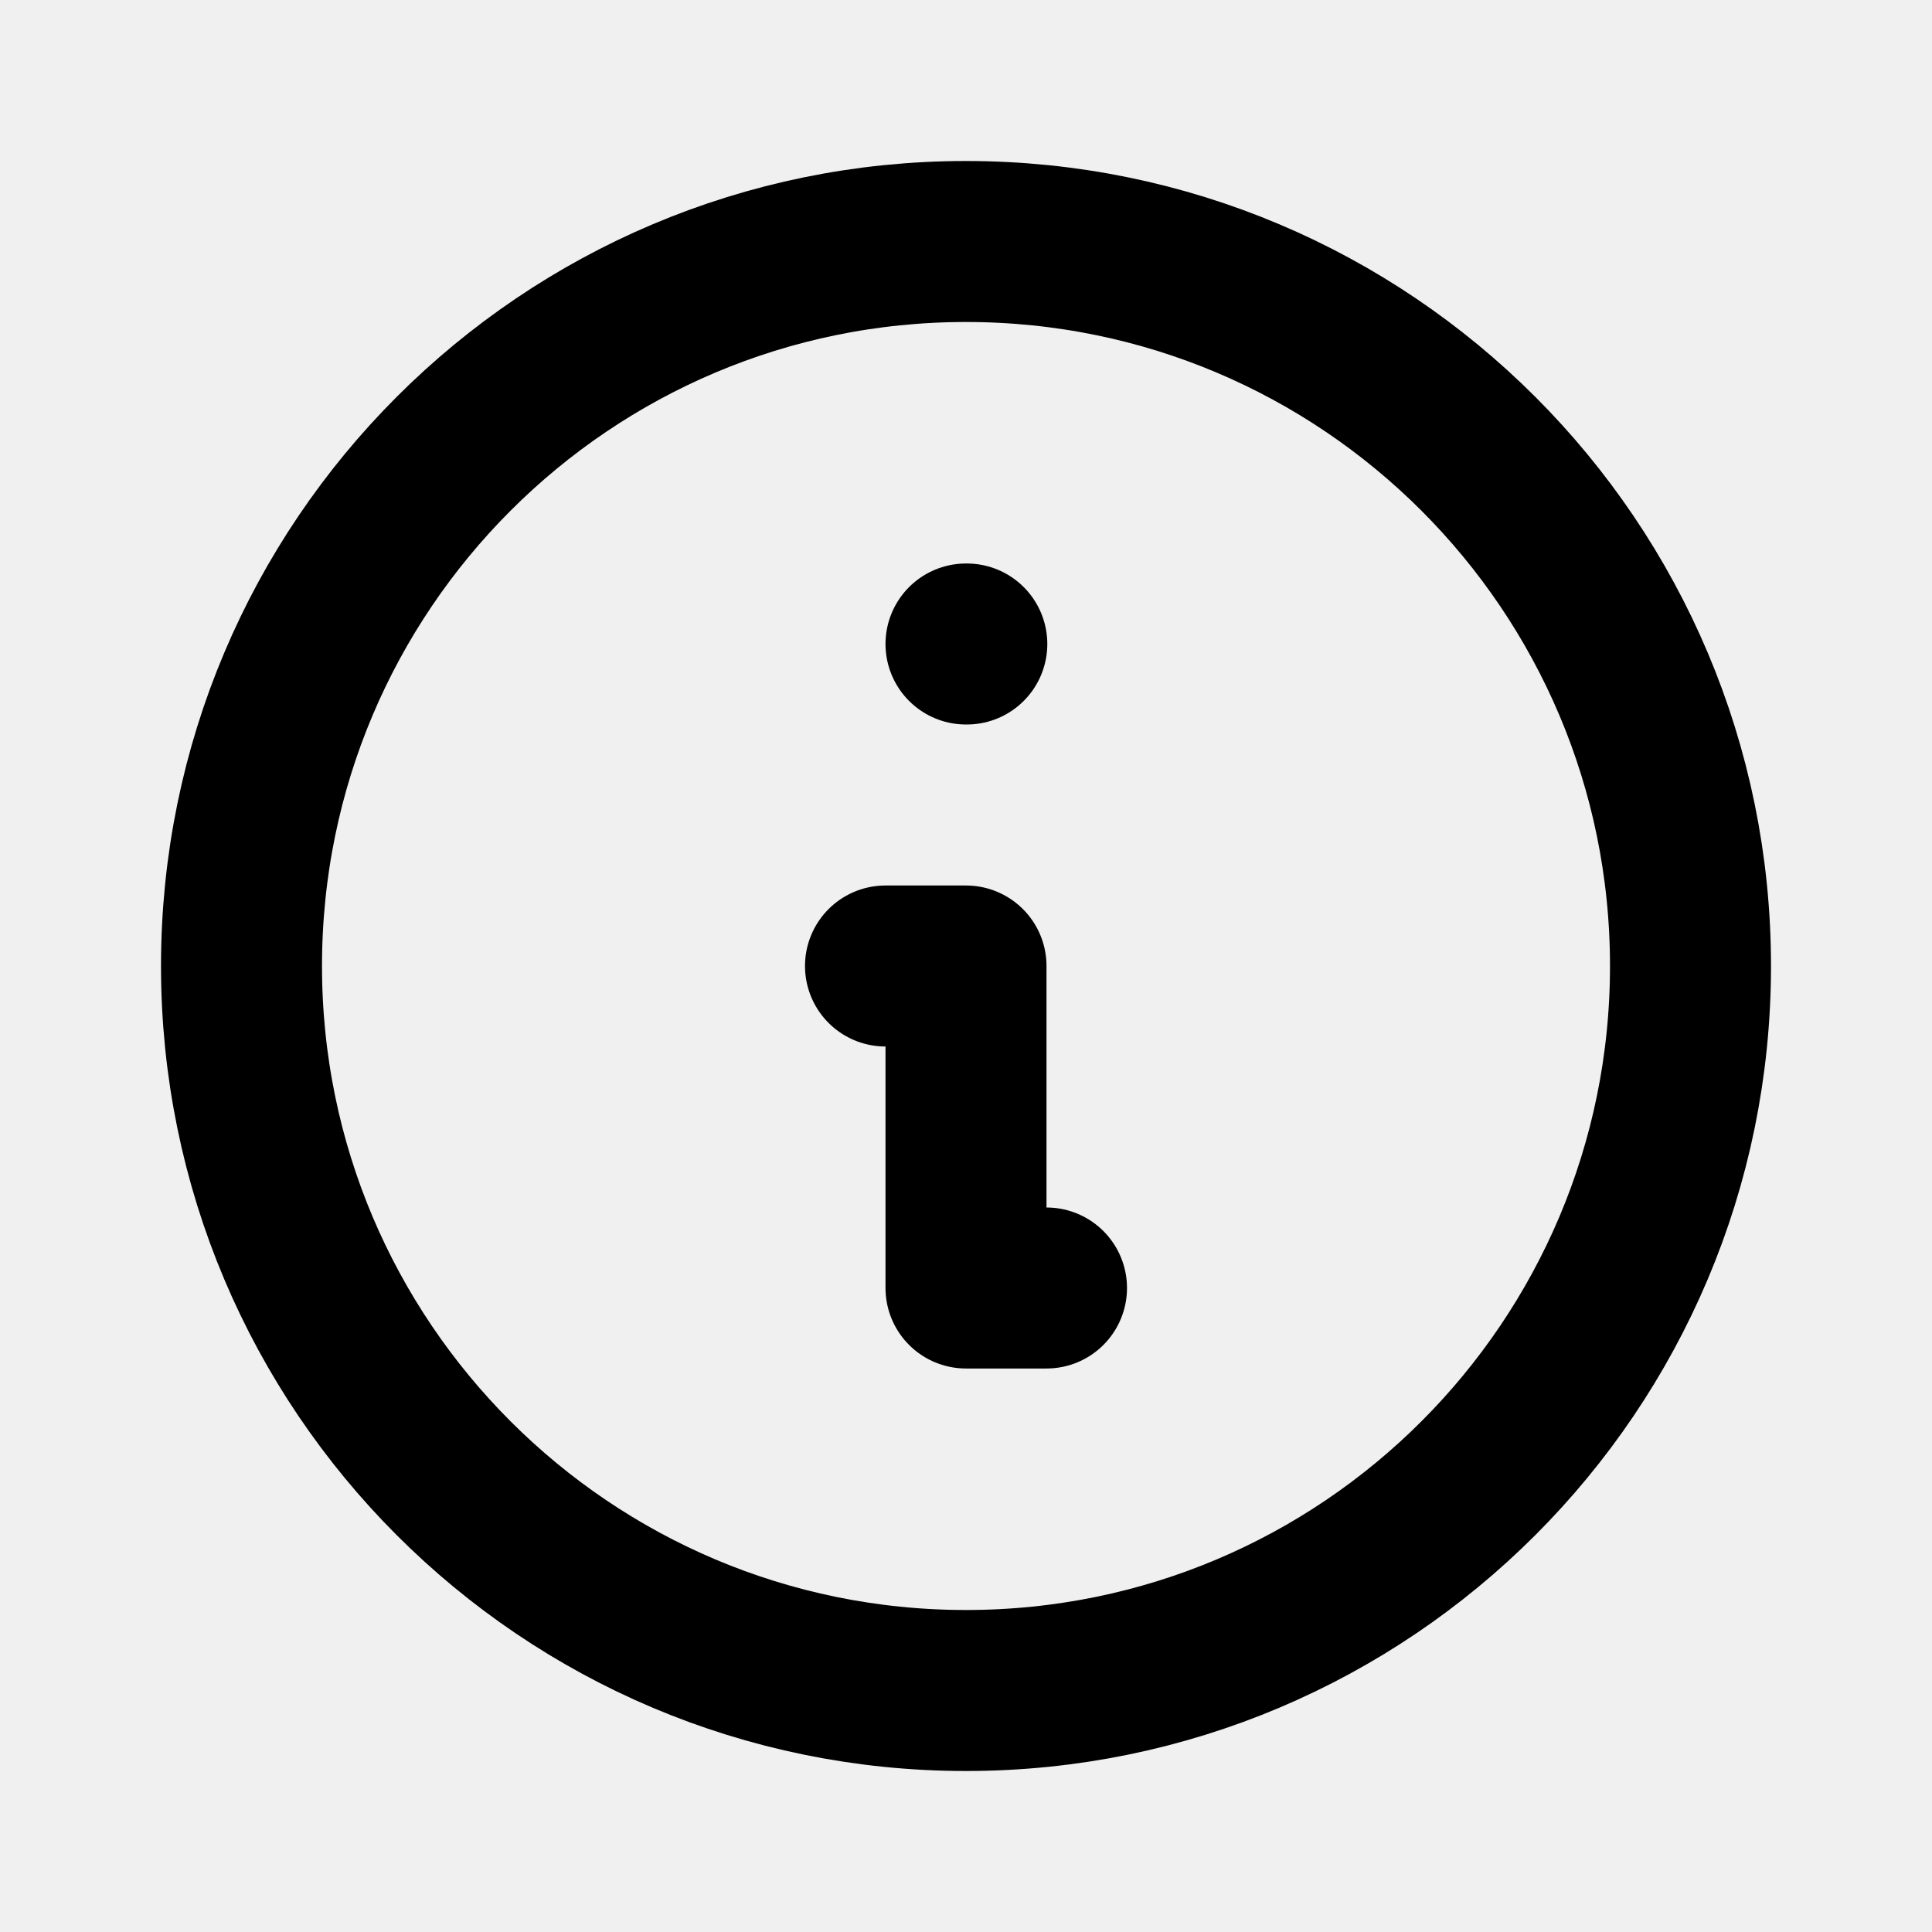
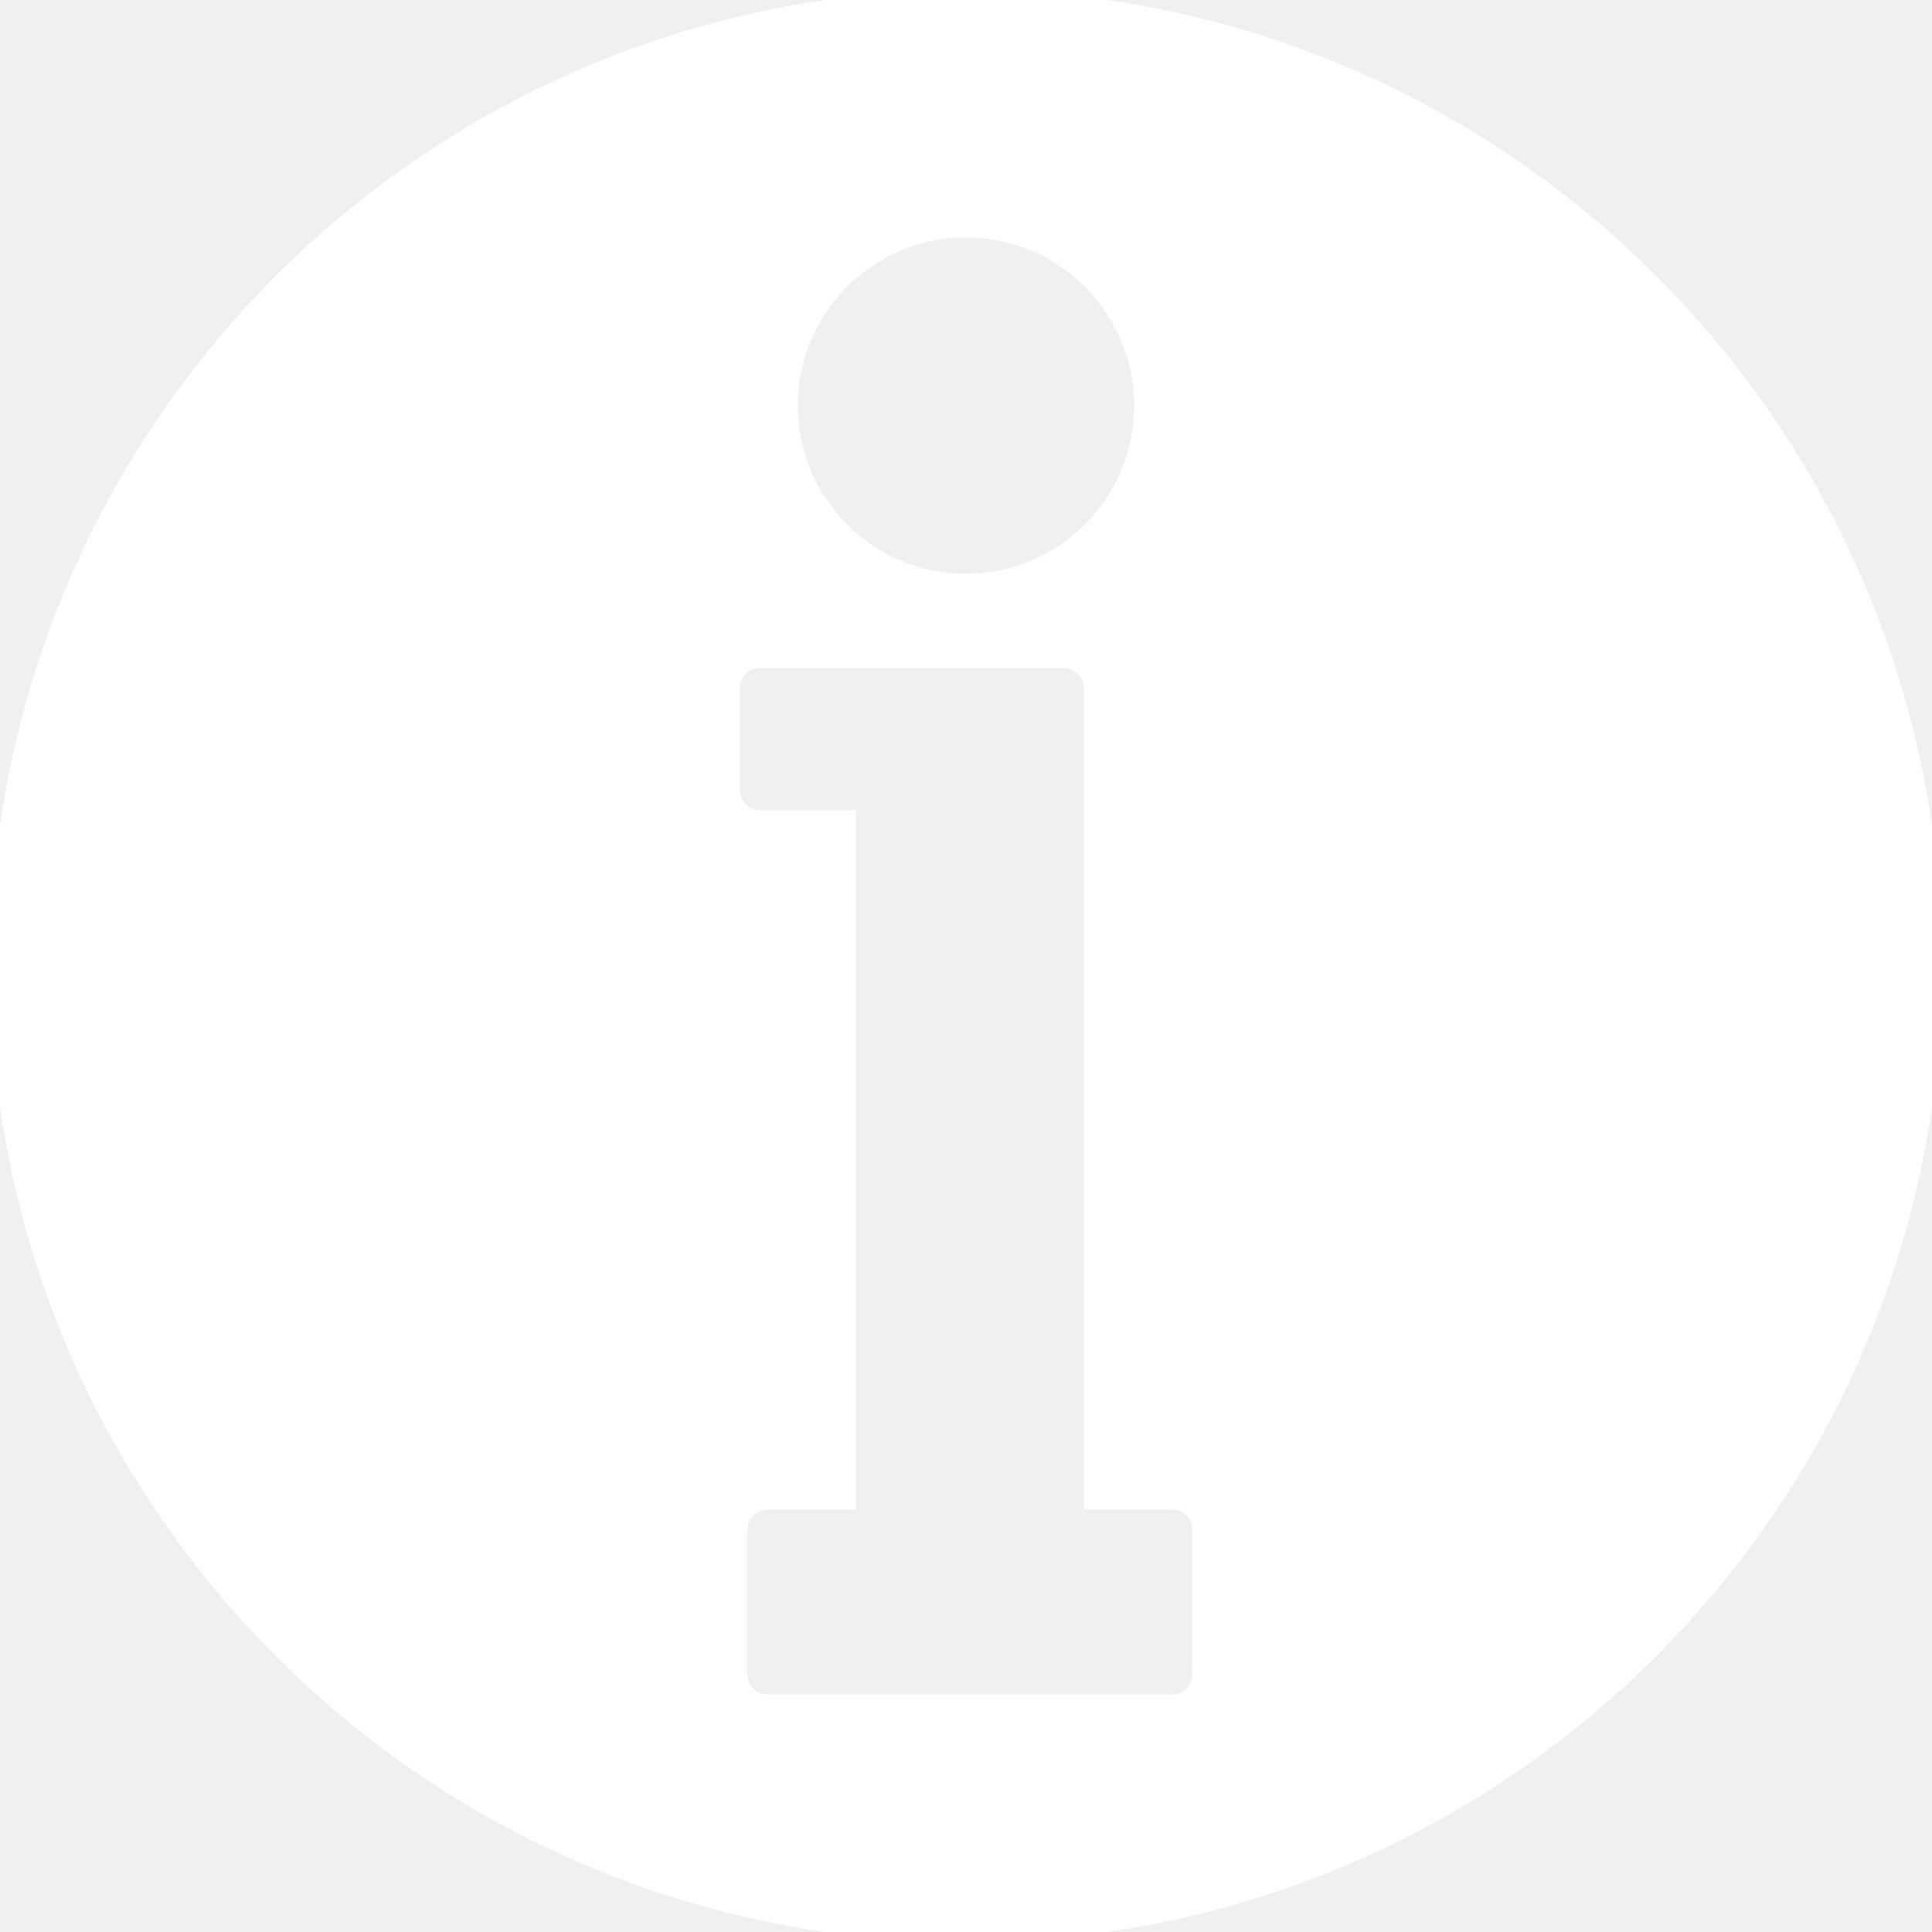
- <svg xmlns="http://www.w3.org/2000/svg" fill="none" viewBox="0 0 24 24" stroke="currentColor" stroke-width="2">
-   <path stroke-linecap="round" stroke-linejoin="round" d="M13 16h-1v-4h-1m1-4h.01M21 12a9 9 0 11-18 0 9 9 0 0118 0z" />
+ <svg xmlns="http://www.w3.org/2000/svg" fill="#ffffff" version="1.1" id="Capa_1" width="800px" height="800px" viewBox="0 0 96 96" xml:space="preserve" stroke="#ffffff">
+   <g id="SVGRepo_bgCarrier" stroke-width="0" />
+   <g id="SVGRepo_tracerCarrier" stroke-linecap="round" stroke-linejoin="round" />
+   <g id="SVGRepo_iconCarrier">
+     <g>
+       <path d="M48,0C21.49,0,0,21.49,0,48s21.49,48,48,48s48-21.49,48-48S74.51,0,48,0z M48,11.297c4.884,0,8.857,3.973,8.857,8.857 c0,4.884-3.974,8.857-8.857,8.857s-8.857-3.973-8.857-8.857C39.143,15.27,43.116,11.297,48,11.297z M59.748,83.189 c0,0.836-0.678,1.513-1.512,1.513H38.15c-0.835,0-1.512-0.677-1.512-1.513v-7.174c0-0.834,0.677-1.512,1.512-1.512h3.884V40.767 h-4.269c-0.835,0-1.512-0.677-1.512-1.512V34.2c0-0.835,0.677-1.512,1.512-1.512H52.84c0.835,0,1.512,0.677,1.512,1.512v40.304 h3.885c0.834,0,1.512,0.678,1.512,1.512V83.189z" />
+     </g>
+   </g>
</svg>
